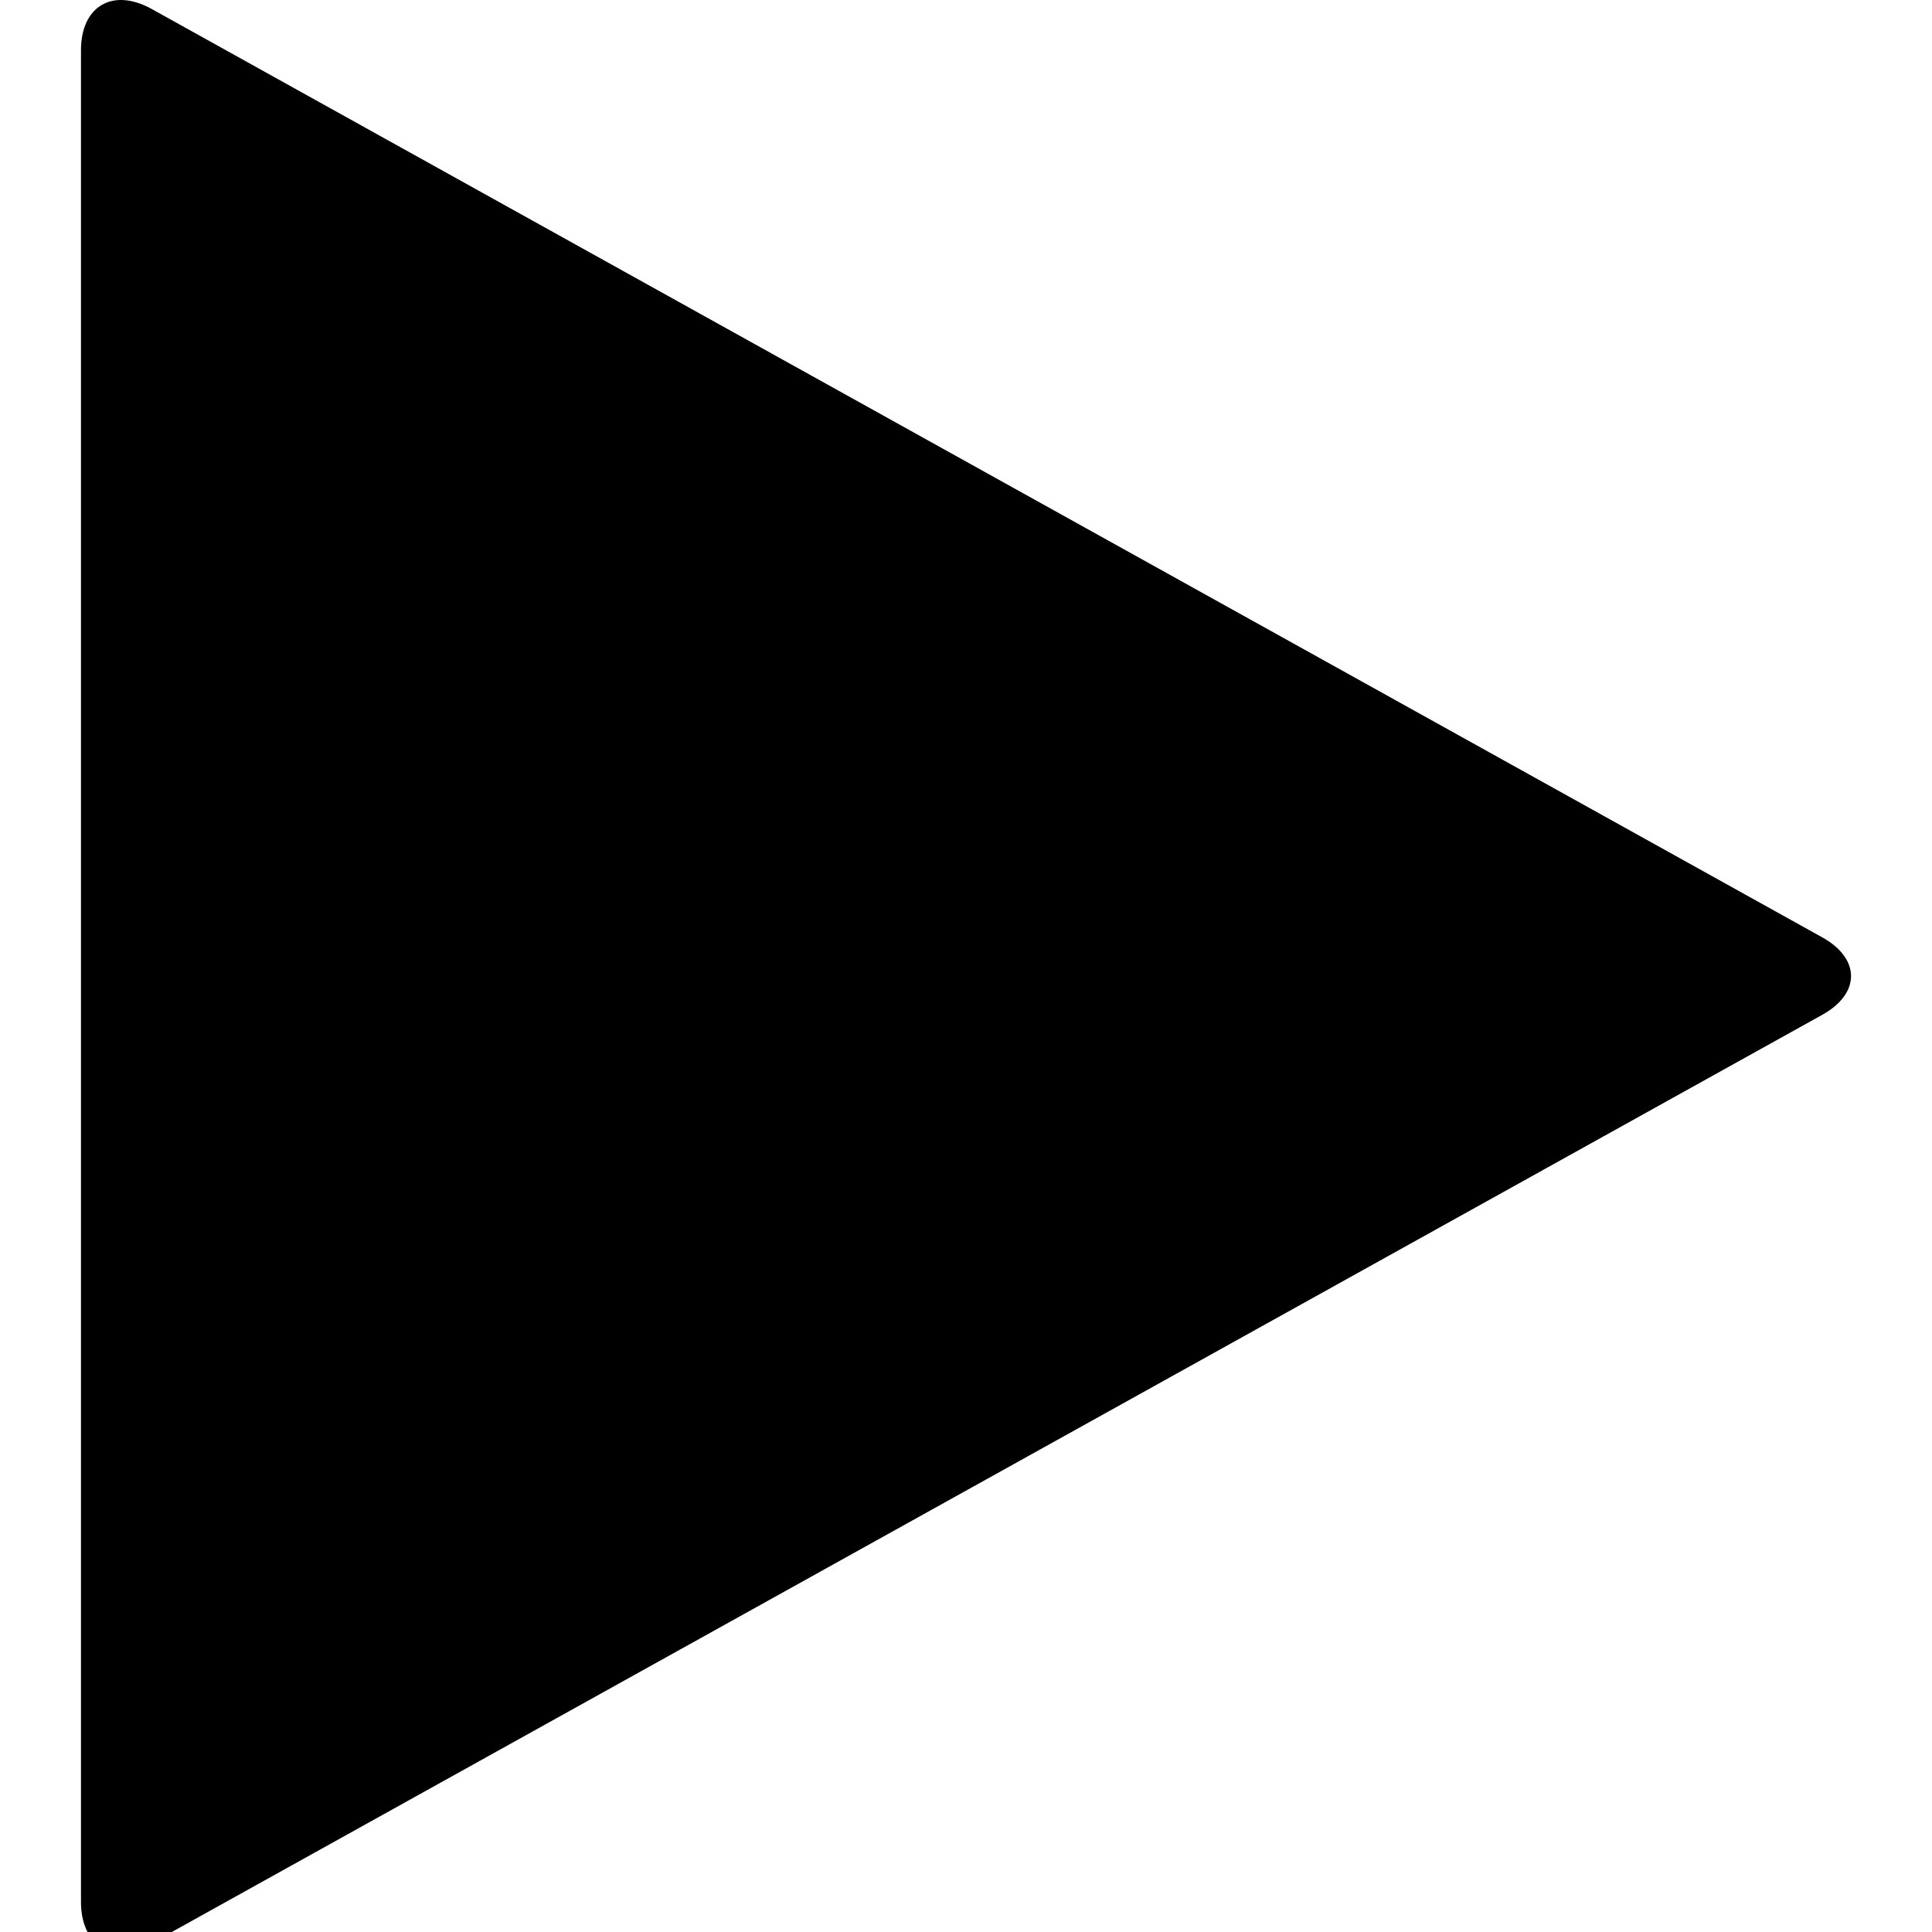
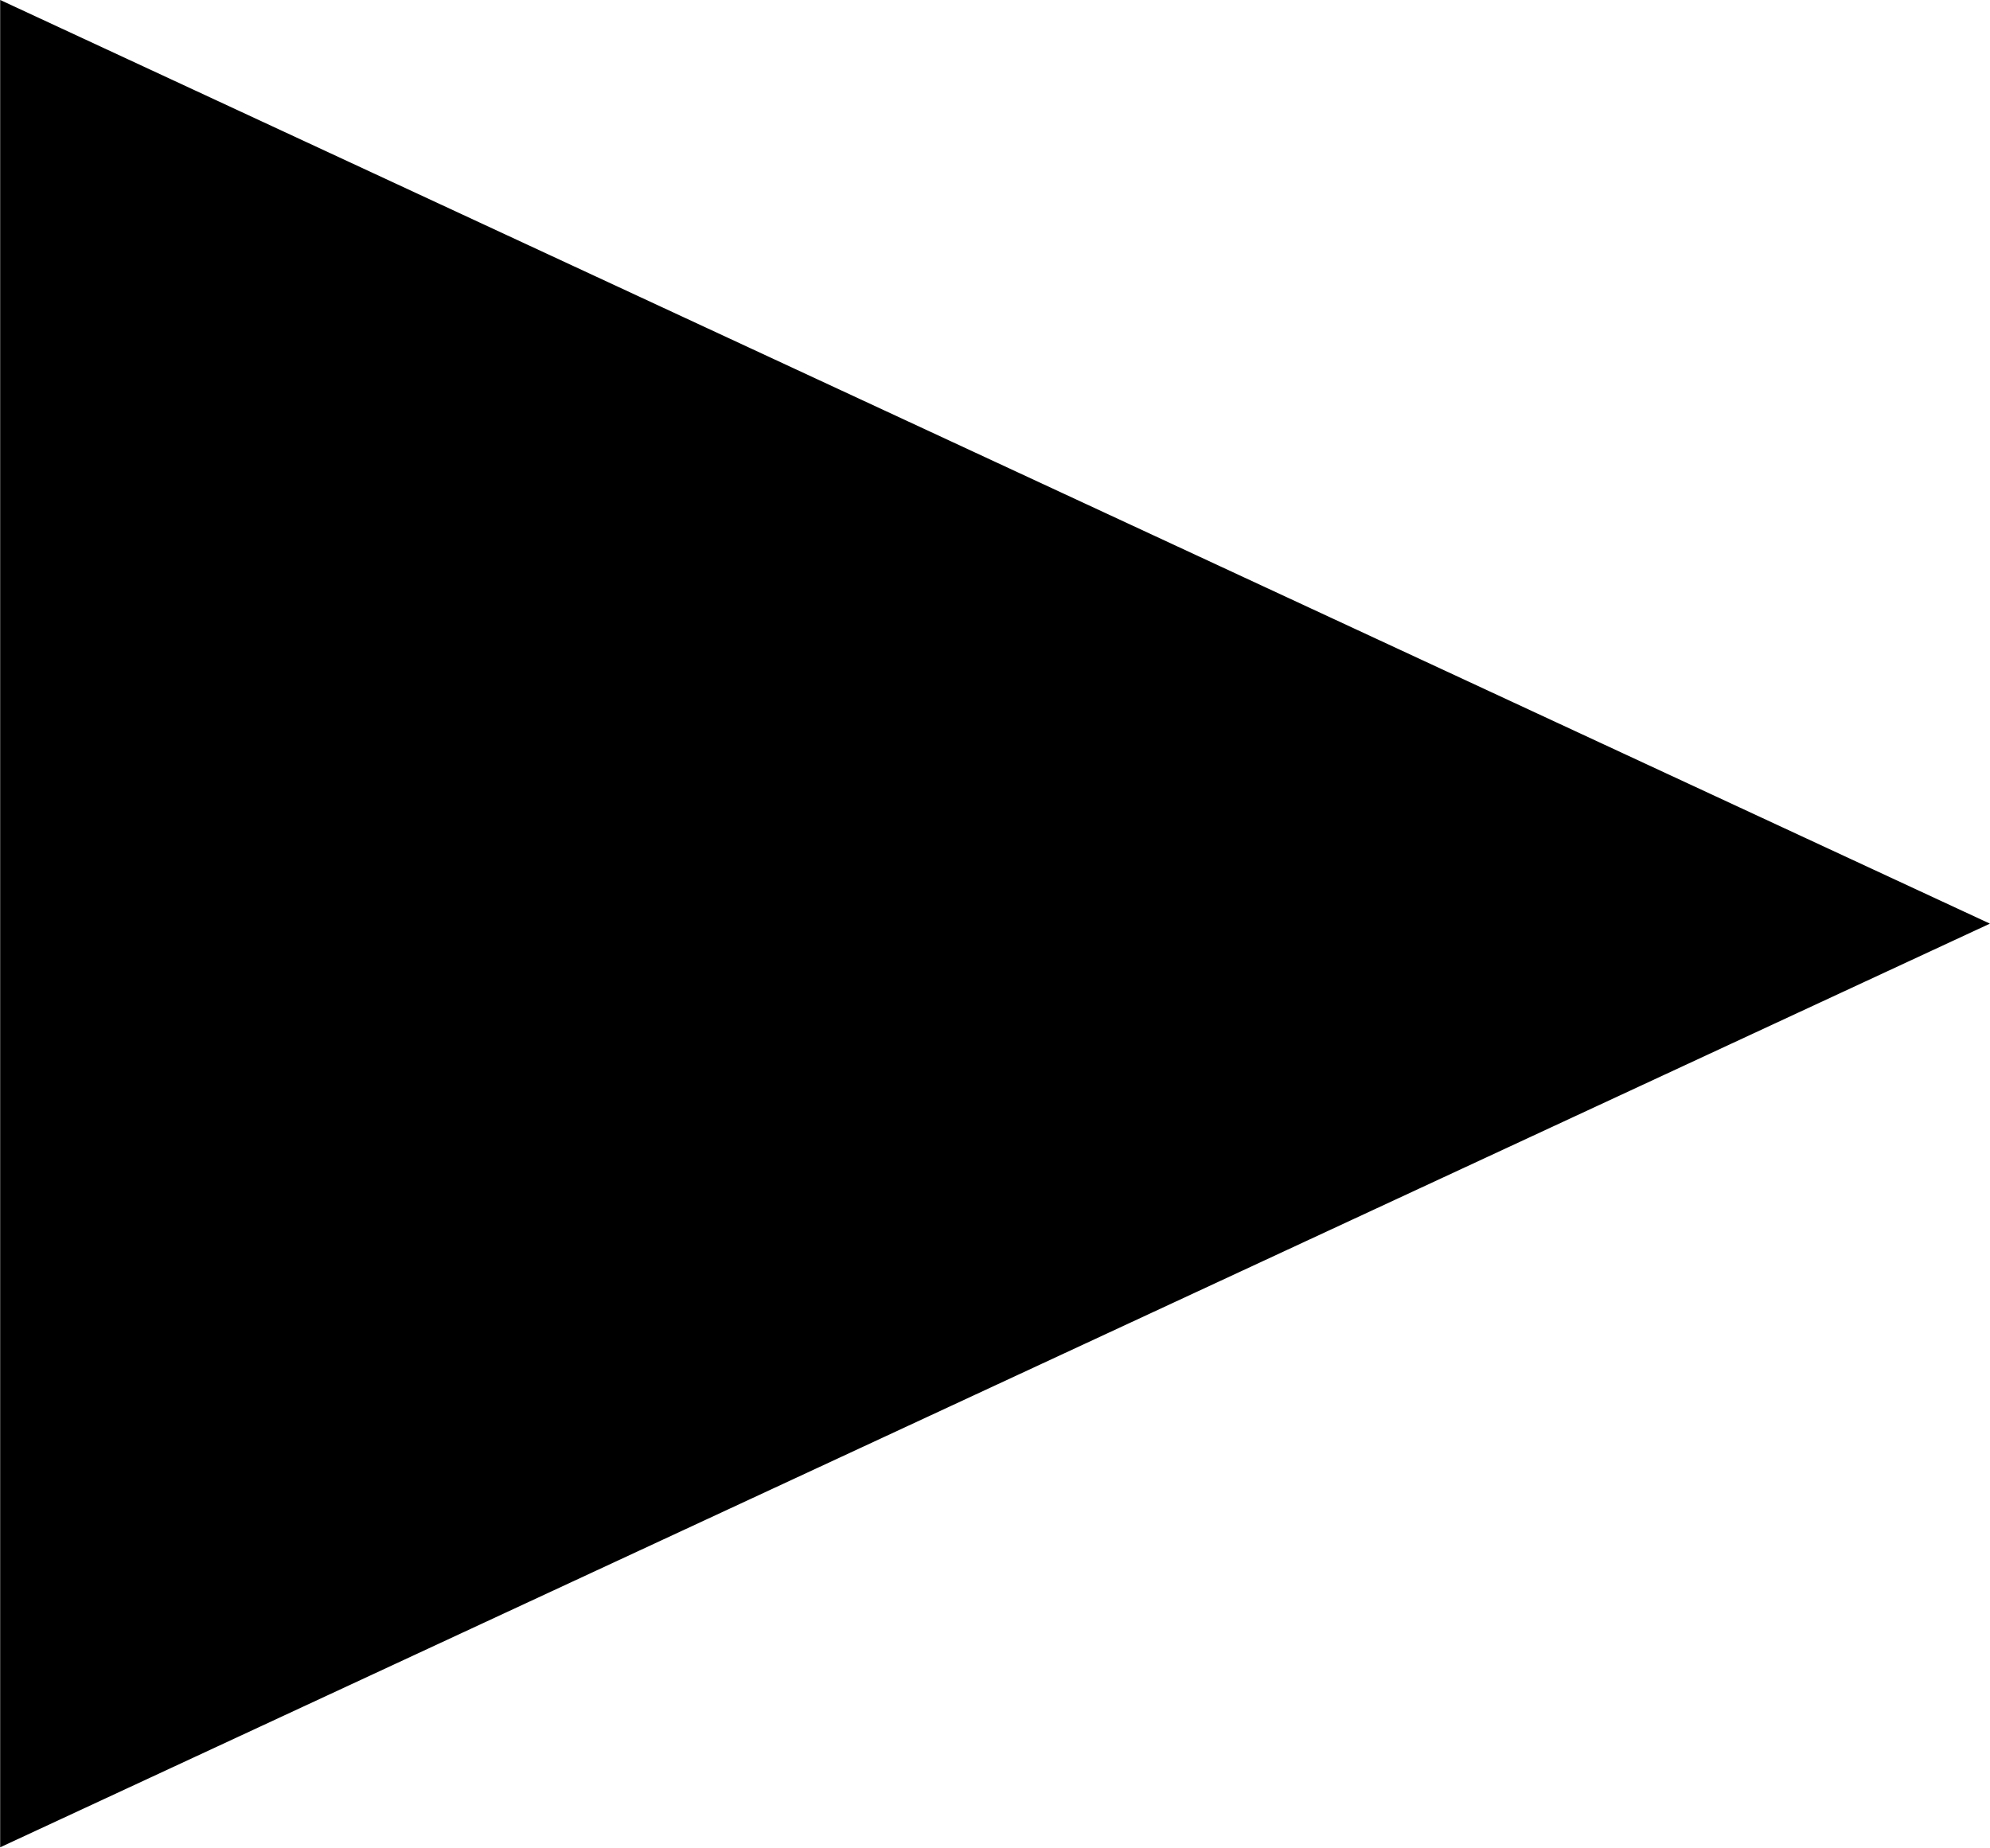
- <svg xmlns="http://www.w3.org/2000/svg" width="1536" height="1536" version="1.1" id="svg4">
-   <defs id="defs8" />
-   <path d="m 1448.375,807.017 -1328,738 c -31,17 -56,2 -56,-33 V 40.017 c 0,-35 25,-50 56,-33 l 1328,738 c 31,17 31,45 0,62 z" id="path2" />
+ <svg xmlns="http://www.w3.org/2000/svg" width="14" height="13" viewBox="0 0 3.704 3.44" version="1.1" id="svg8">
+   <defs id="defs2" />
+   <g id="layer1" transform="translate(-42.4008,-187.691)">
+     <path id="path4138-3" d="m 436.151,375.934 -72.381,41.789 -72.381,41.789 0,-83.579 0,-83.579 72.381,41.789 z" transform="matrix(0.02558783,0,0,0.02057687,34.9448,181.6752)" />
+   </g>
</svg>
